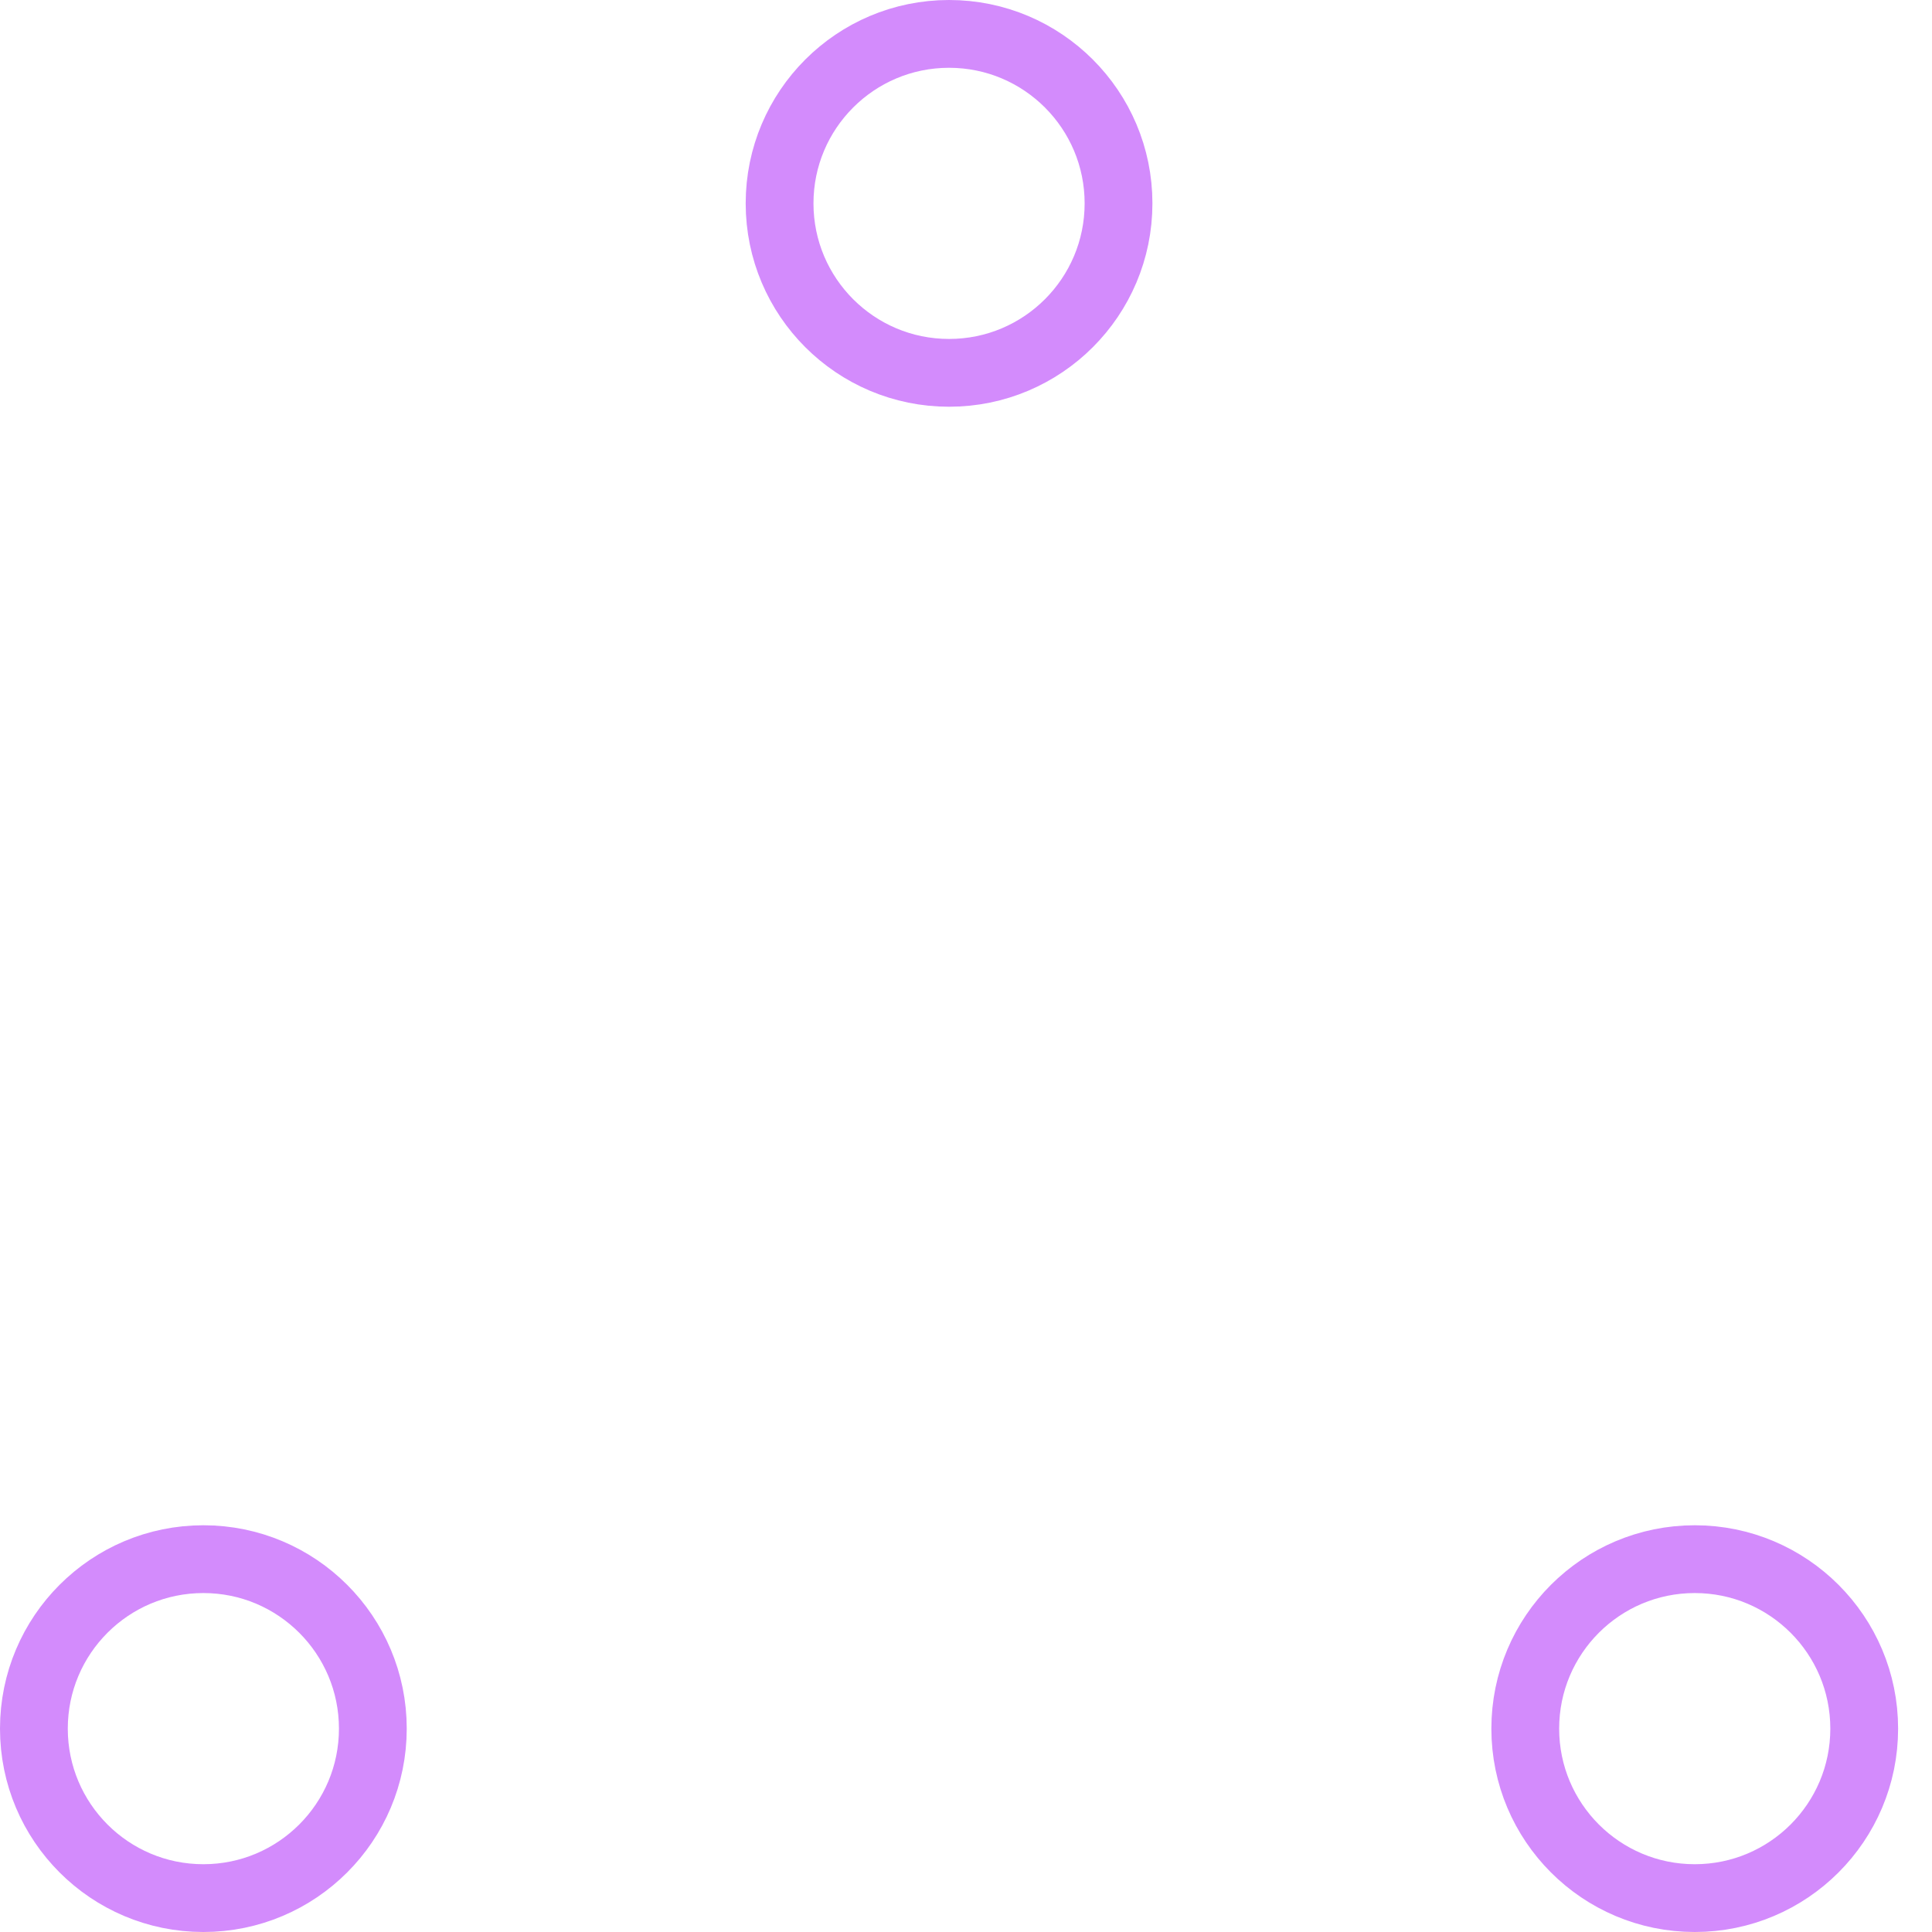
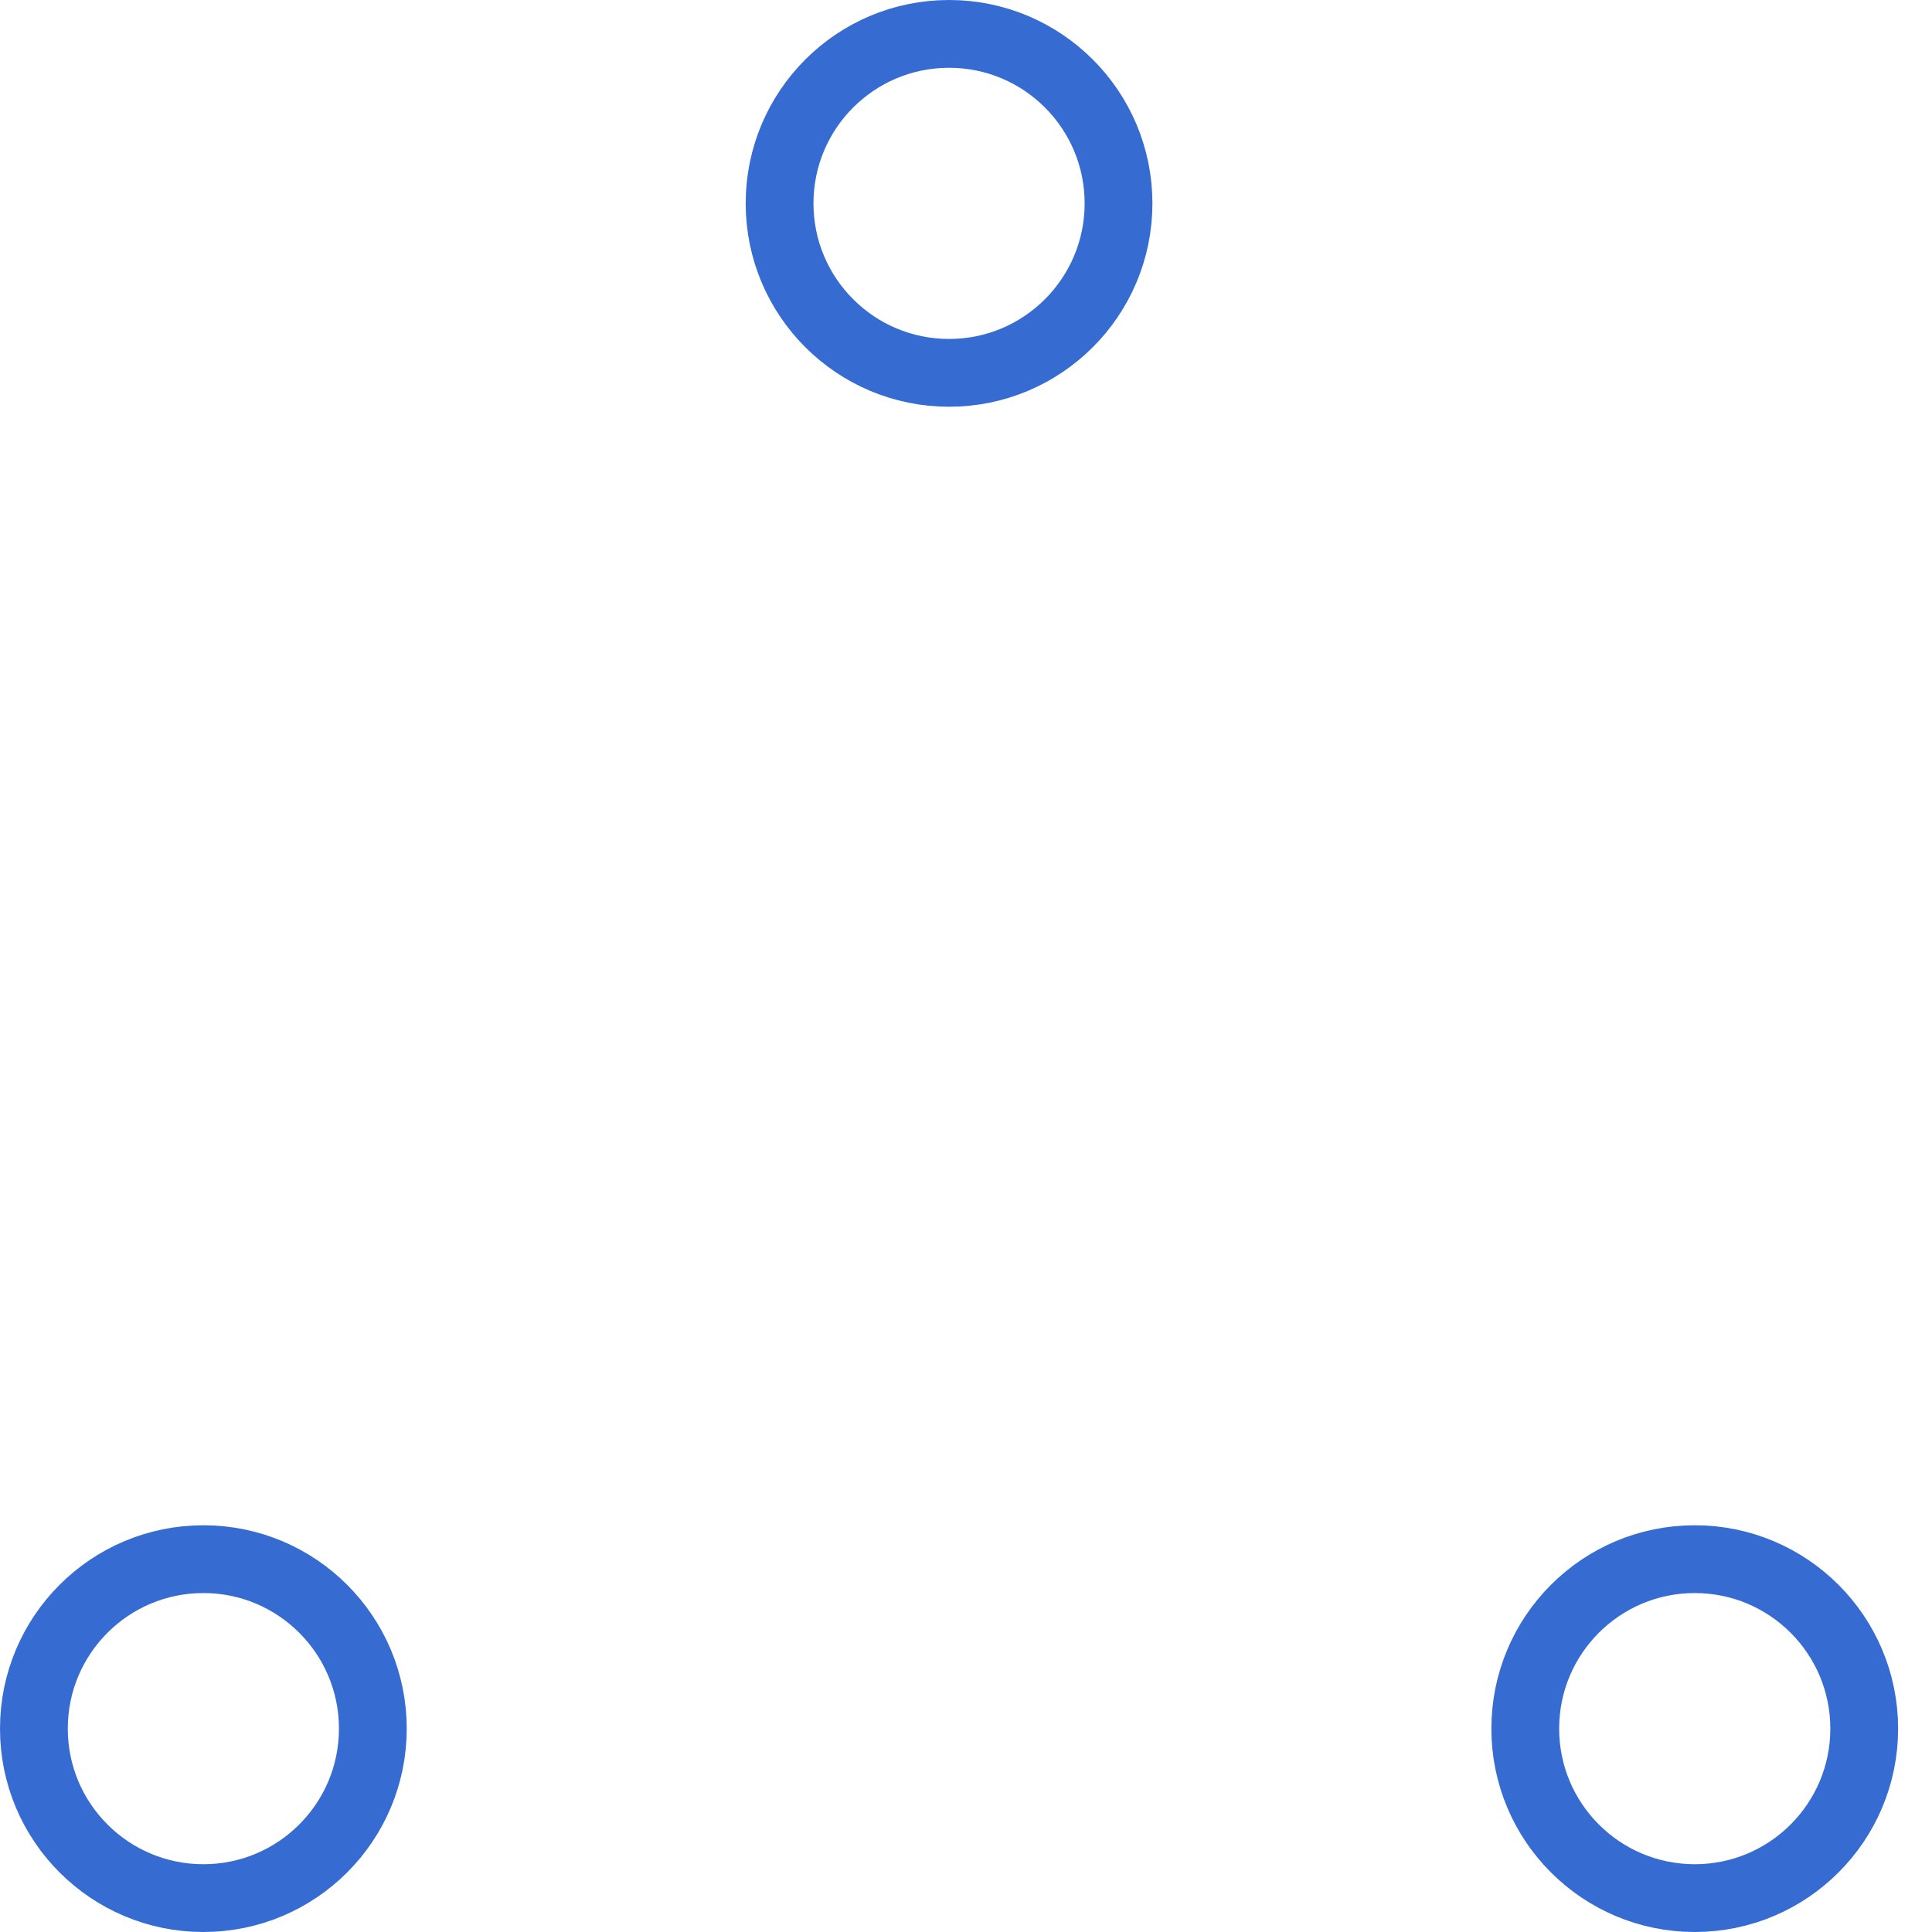
- <svg xmlns="http://www.w3.org/2000/svg" width="80" height="80" viewBox="0 0 57 57" stroke="#d38bfc">
+ <svg xmlns="http://www.w3.org/2000/svg" width="80" height="80" viewBox="0 0 57 57" stroke="#205ccce5">
  <g fill="none" fill-rule="evenodd">
    <g transform="translate(1 1)" stroke-width="2">
      <circle cx="5" cy="50" r="5">
        <animate attributeName="cy" begin="0s" dur="2.2s" values="50;5;50;50" calcMode="linear" repeatCount="indefinite" />
        <animate attributeName="cx" begin="0s" dur="2.2s" values="5;27;49;5" calcMode="linear" repeatCount="indefinite" />
      </circle>
      <circle cx="27" cy="5" r="5">
        <animate attributeName="cy" begin="0s" dur="2.2s" from="5" to="5" values="5;50;50;5" calcMode="linear" repeatCount="indefinite" />
        <animate attributeName="cx" begin="0s" dur="2.2s" from="27" to="27" values="27;49;5;27" calcMode="linear" repeatCount="indefinite" />
      </circle>
      <circle cx="49" cy="50" r="5">
        <animate attributeName="cy" begin="0s" dur="2.2s" values="50;50;5;50" calcMode="linear" repeatCount="indefinite" />
        <animate attributeName="cx" from="49" to="49" begin="0s" dur="2.2s" values="49;5;27;49" calcMode="linear" repeatCount="indefinite" />
      </circle>
    </g>
  </g>
</svg>
